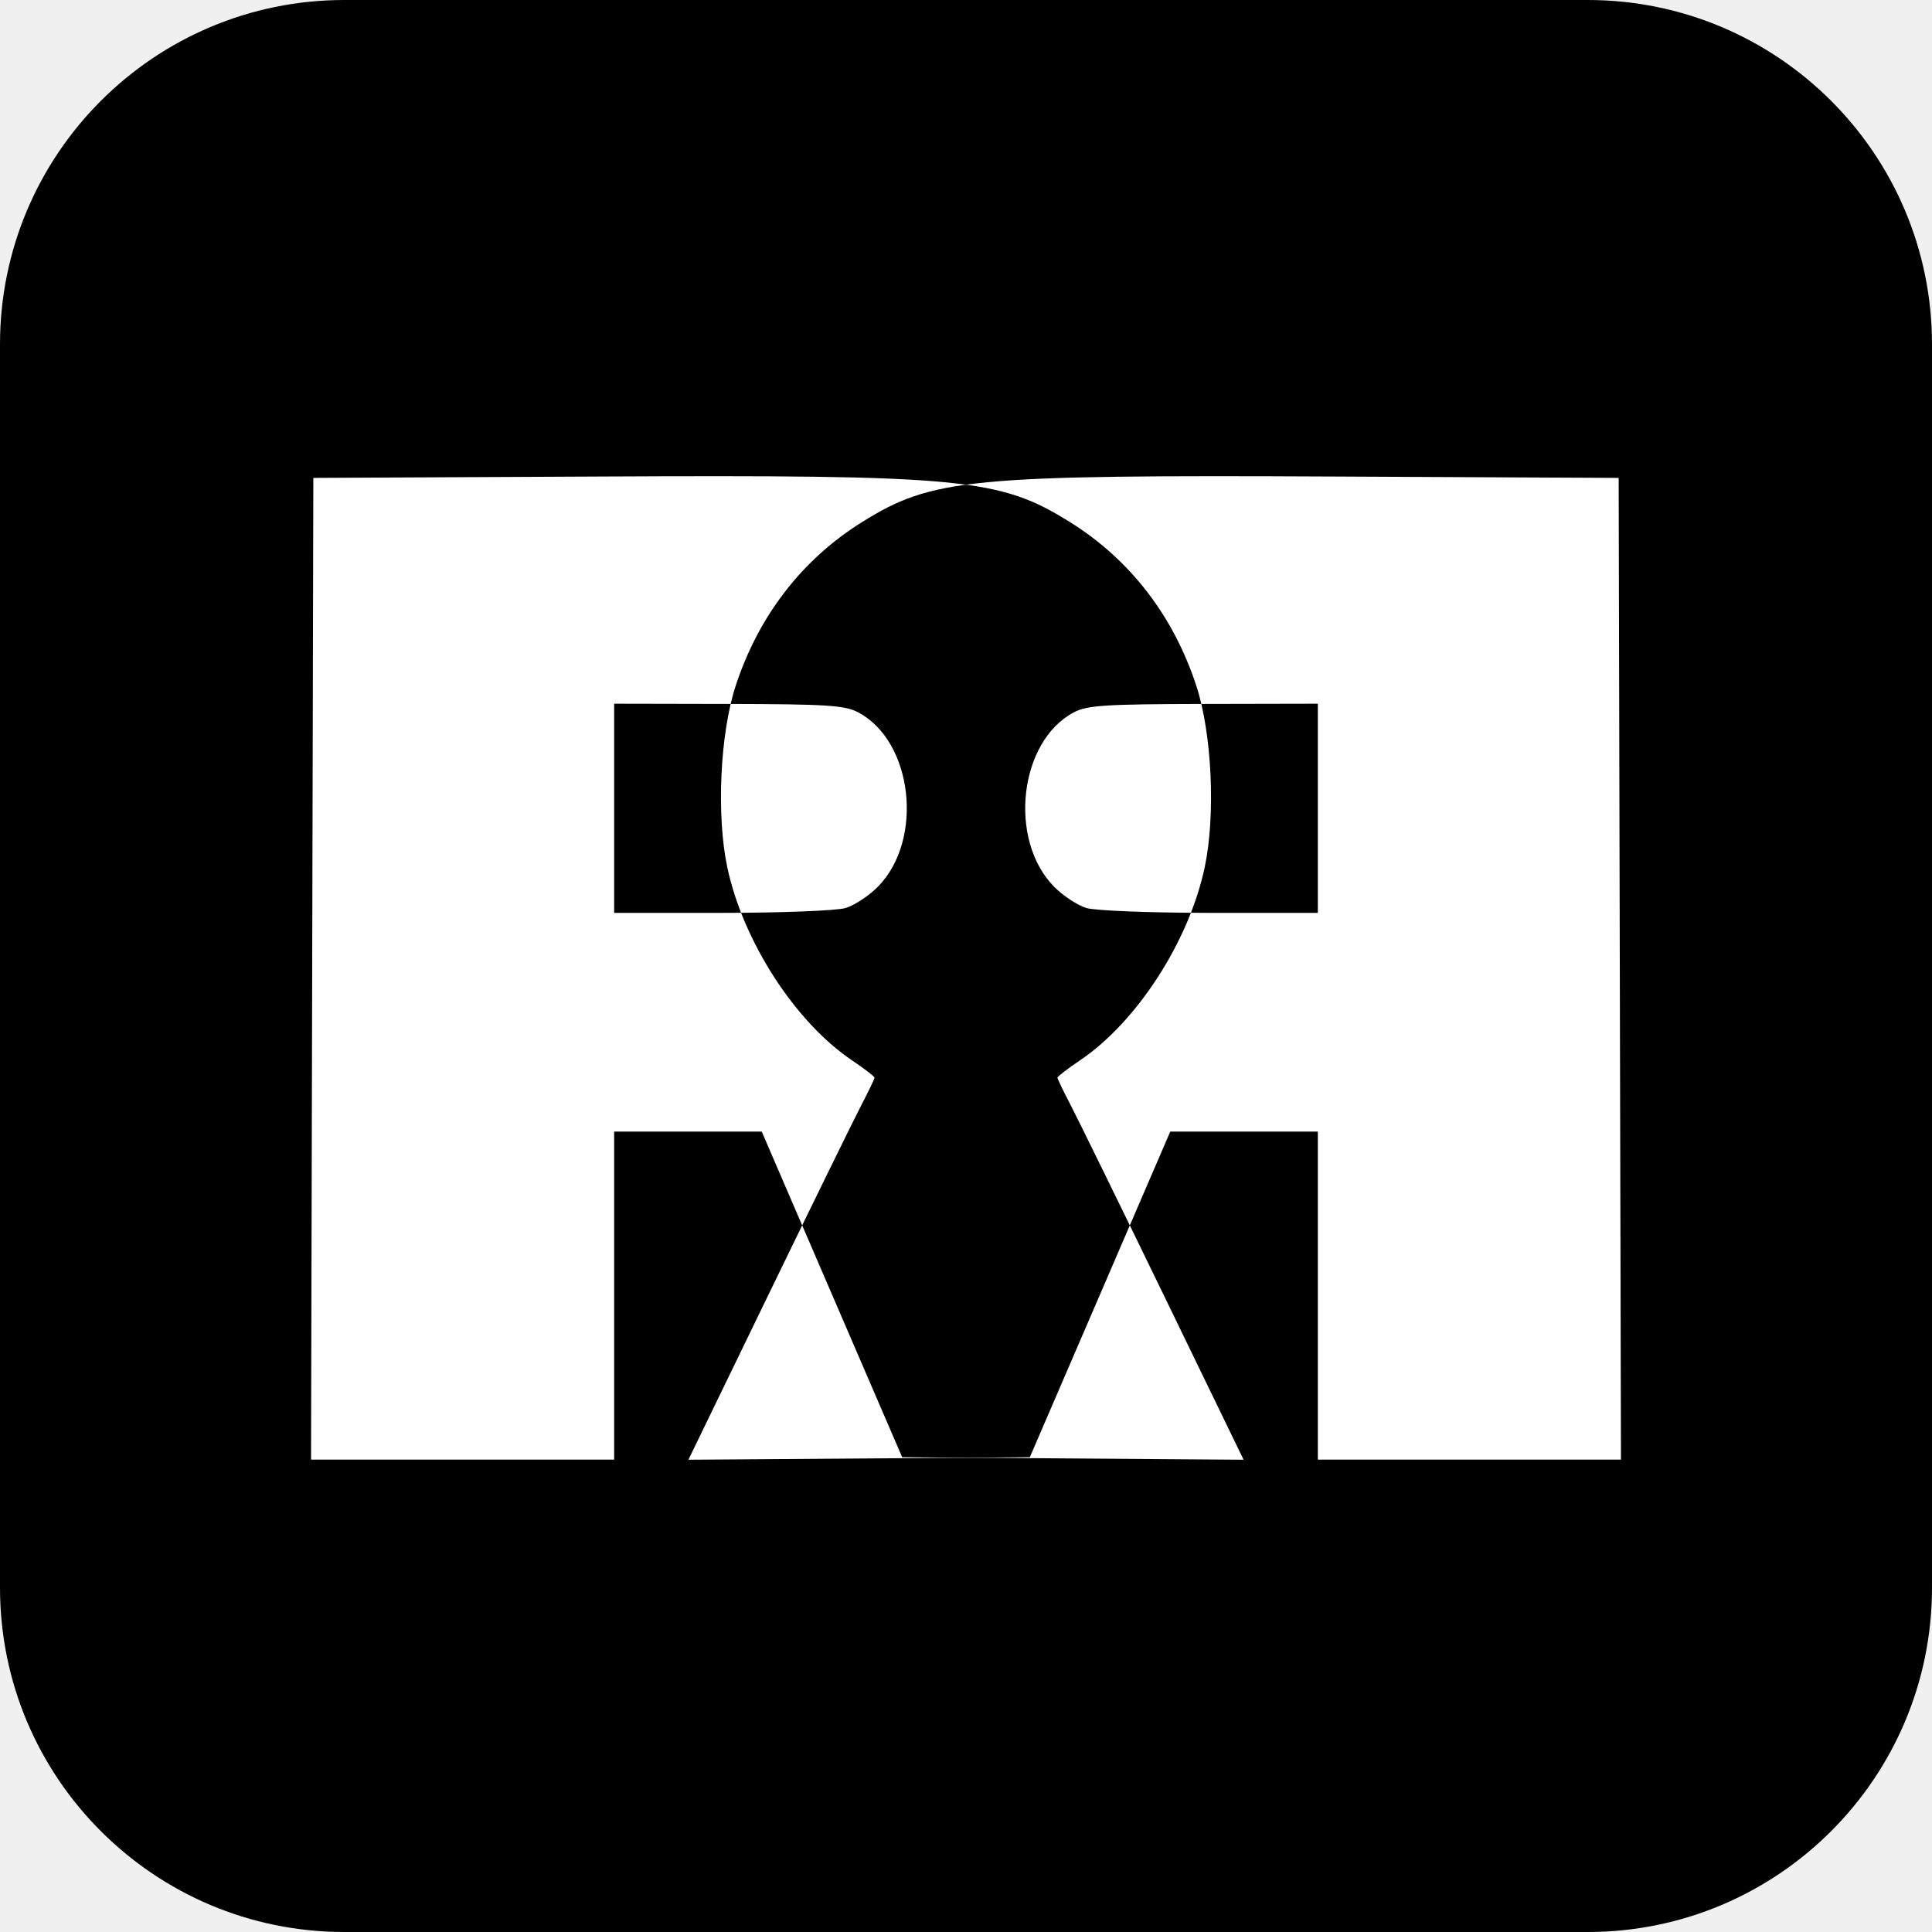
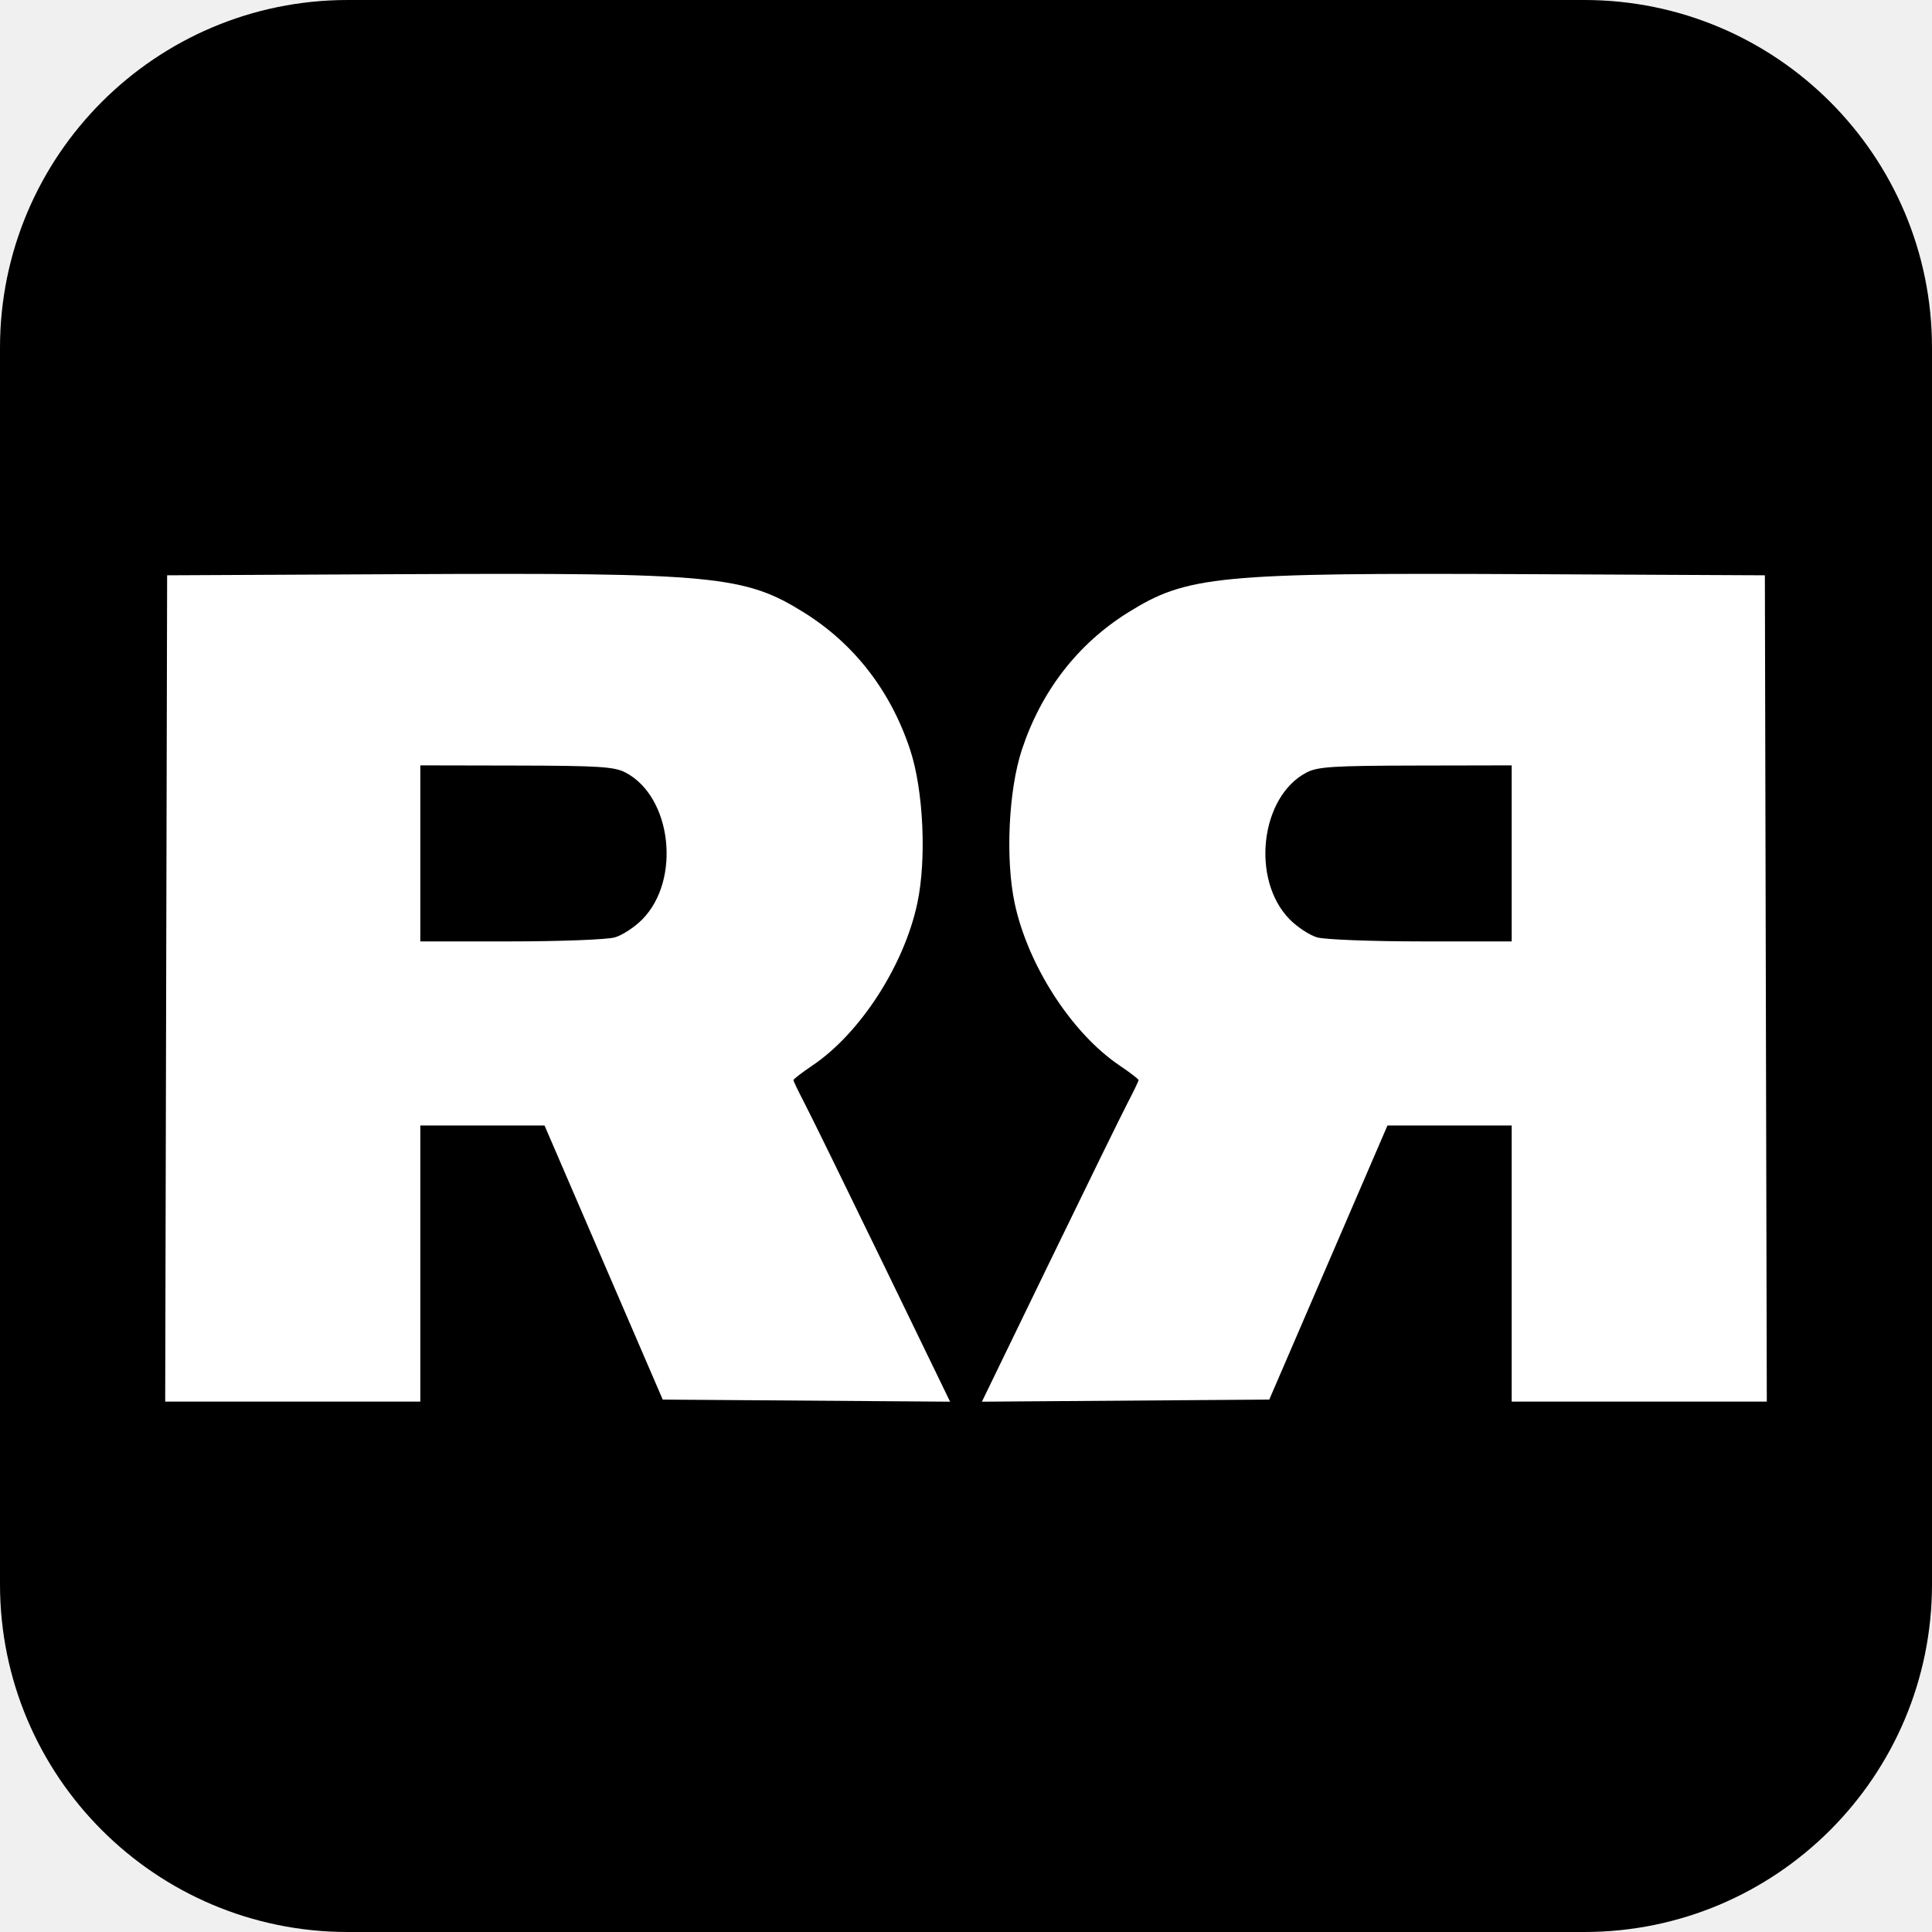
- <svg xmlns="http://www.w3.org/2000/svg" viewBox="38 43 404 404">
-   <rect x="38" y="43" width="404" height="404" rx="72" fill="#000" />
+ <svg xmlns="http://www.w3.org/2000/svg" viewBox="0 0 480 480">
+   <rect width="480" height="480" rx="86.4" fill="#000" />
  <g fill="#fff" style="isolation:isolate">
-     <path fill-rule="evenodd" transform="translate(58 0) translate(44.6 142) scale(1.61)" d="M 39.644,106.785 V 85.482 h 9.584 9.584 l 9.12,21.148 9.12,21.148 22.172,0.162 22.172,0.162 -10.412,-21.465 C 105.256,94.832 99.817,83.73 98.895,81.965 c -0.921,-1.765 -1.675,-3.333 -1.675,-3.486 0,-0.153 1.324,-1.171 2.942,-2.262 7.382,-4.979 14.152,-15.464 16.185,-25.069 1.435,-6.777 0.938,-17.397 -1.104,-23.607 C 112.262,18.476 106.642,11.194 98.881,6.342 89.738,0.626 85.038,0.173 37.294,0.403 L 0.573,0.579 0.424,64.334 0.274,128.088 H 19.959 39.644 Z m 0,-63.291 V 29.909 l 14.835,0.03 c 12.755,0.025 15.116,0.177 16.839,1.081 7.123,3.736 8.591,16.524 2.599,22.64 -1.172,1.196 -3.084,2.453 -4.248,2.793 -1.164,0.34 -8.396,0.62 -16.071,0.621 l -13.954,0.003 z" />
-     <path fill-rule="evenodd" style="mix-blend-mode:difference" transform="translate(-58 0) translate(480 0) scale(-1 1) translate(44.6 142) scale(1.61)" d="M 39.644,106.785 V 85.482 h 9.584 9.584 l 9.12,21.148 9.12,21.148 22.172,0.162 22.172,0.162 -10.412,-21.465 C 105.256,94.832 99.817,83.73 98.895,81.965 c -0.921,-1.765 -1.675,-3.333 -1.675,-3.486 0,-0.153 1.324,-1.171 2.942,-2.262 7.382,-4.979 14.152,-15.464 16.185,-25.069 1.435,-6.777 0.938,-17.397 -1.104,-23.607 C 112.262,18.476 106.642,11.194 98.881,6.342 89.738,0.626 85.038,0.173 37.294,0.403 L 0.573,0.579 0.424,64.334 0.274,128.088 H 19.959 39.644 Z m 0,-63.291 V 29.909 l 14.835,0.03 c 12.755,0.025 15.116,0.177 16.839,1.081 7.123,3.736 8.591,16.524 2.599,22.64 -1.172,1.196 -3.084,2.453 -4.248,2.793 -1.164,0.34 -8.396,0.62 -16.071,0.621 l -13.954,0.003 z" />
+     <path fill-rule="evenodd" transform="translate(-4 0) translate(44.6 142) scale(1.61)" d="M 39.644,106.785 V 85.482 h 9.584 9.584 l 9.12,21.148 9.12,21.148 22.172,0.162 22.172,0.162 -10.412,-21.465 C 105.256,94.832 99.817,83.73 98.895,81.965 c -0.921,-1.765 -1.675,-3.333 -1.675,-3.486 0,-0.153 1.324,-1.171 2.942,-2.262 7.382,-4.979 14.152,-15.464 16.185,-25.069 1.435,-6.777 0.938,-17.397 -1.104,-23.607 C 112.262,18.476 106.642,11.194 98.881,6.342 89.738,0.626 85.038,0.173 37.294,0.403 L 0.573,0.579 0.424,64.334 0.274,128.088 H 19.959 39.644 Z M 39.644,43.494 V 29.909 l 14.835,0.03 c 12.755,0.025 15.116,0.177 16.839,1.081 7.123,3.736 8.591,16.524 2.599,22.64 -1.172,1.196 -3.084,2.453 -4.248,2.793 -1.164,0.34 -8.396,0.62 -16.071,0.621 l -13.954,0.003 z" />
+     <path fill-rule="evenodd" style="mix-blend-mode:difference" transform="translate(4 0) translate(480 0) scale(-1 1) translate(44.6 142) scale(1.61)" d="M 39.644,106.785 V 85.482 h 9.584 9.584 l 9.12,21.148 9.12,21.148 22.172,0.162 22.172,0.162 -10.412,-21.465 C 105.256,94.832 99.817,83.73 98.895,81.965 c -0.921,-1.765 -1.675,-3.333 -1.675,-3.486 0,-0.153 1.324,-1.171 2.942,-2.262 7.382,-4.979 14.152,-15.464 16.185,-25.069 1.435,-6.777 0.938,-17.397 -1.104,-23.607 C 112.262,18.476 106.642,11.194 98.881,6.342 89.738,0.626 85.038,0.173 37.294,0.403 L 0.573,0.579 0.424,64.334 0.274,128.088 H 19.959 39.644 Z M 39.644,43.494 V 29.909 l 14.835,0.03 c 12.755,0.025 15.116,0.177 16.839,1.081 7.123,3.736 8.591,16.524 2.599,22.64 -1.172,1.196 -3.084,2.453 -4.248,2.793 -1.164,0.34 -8.396,0.62 -16.071,0.621 l -13.954,0.003 z" />
  </g>
</svg>
